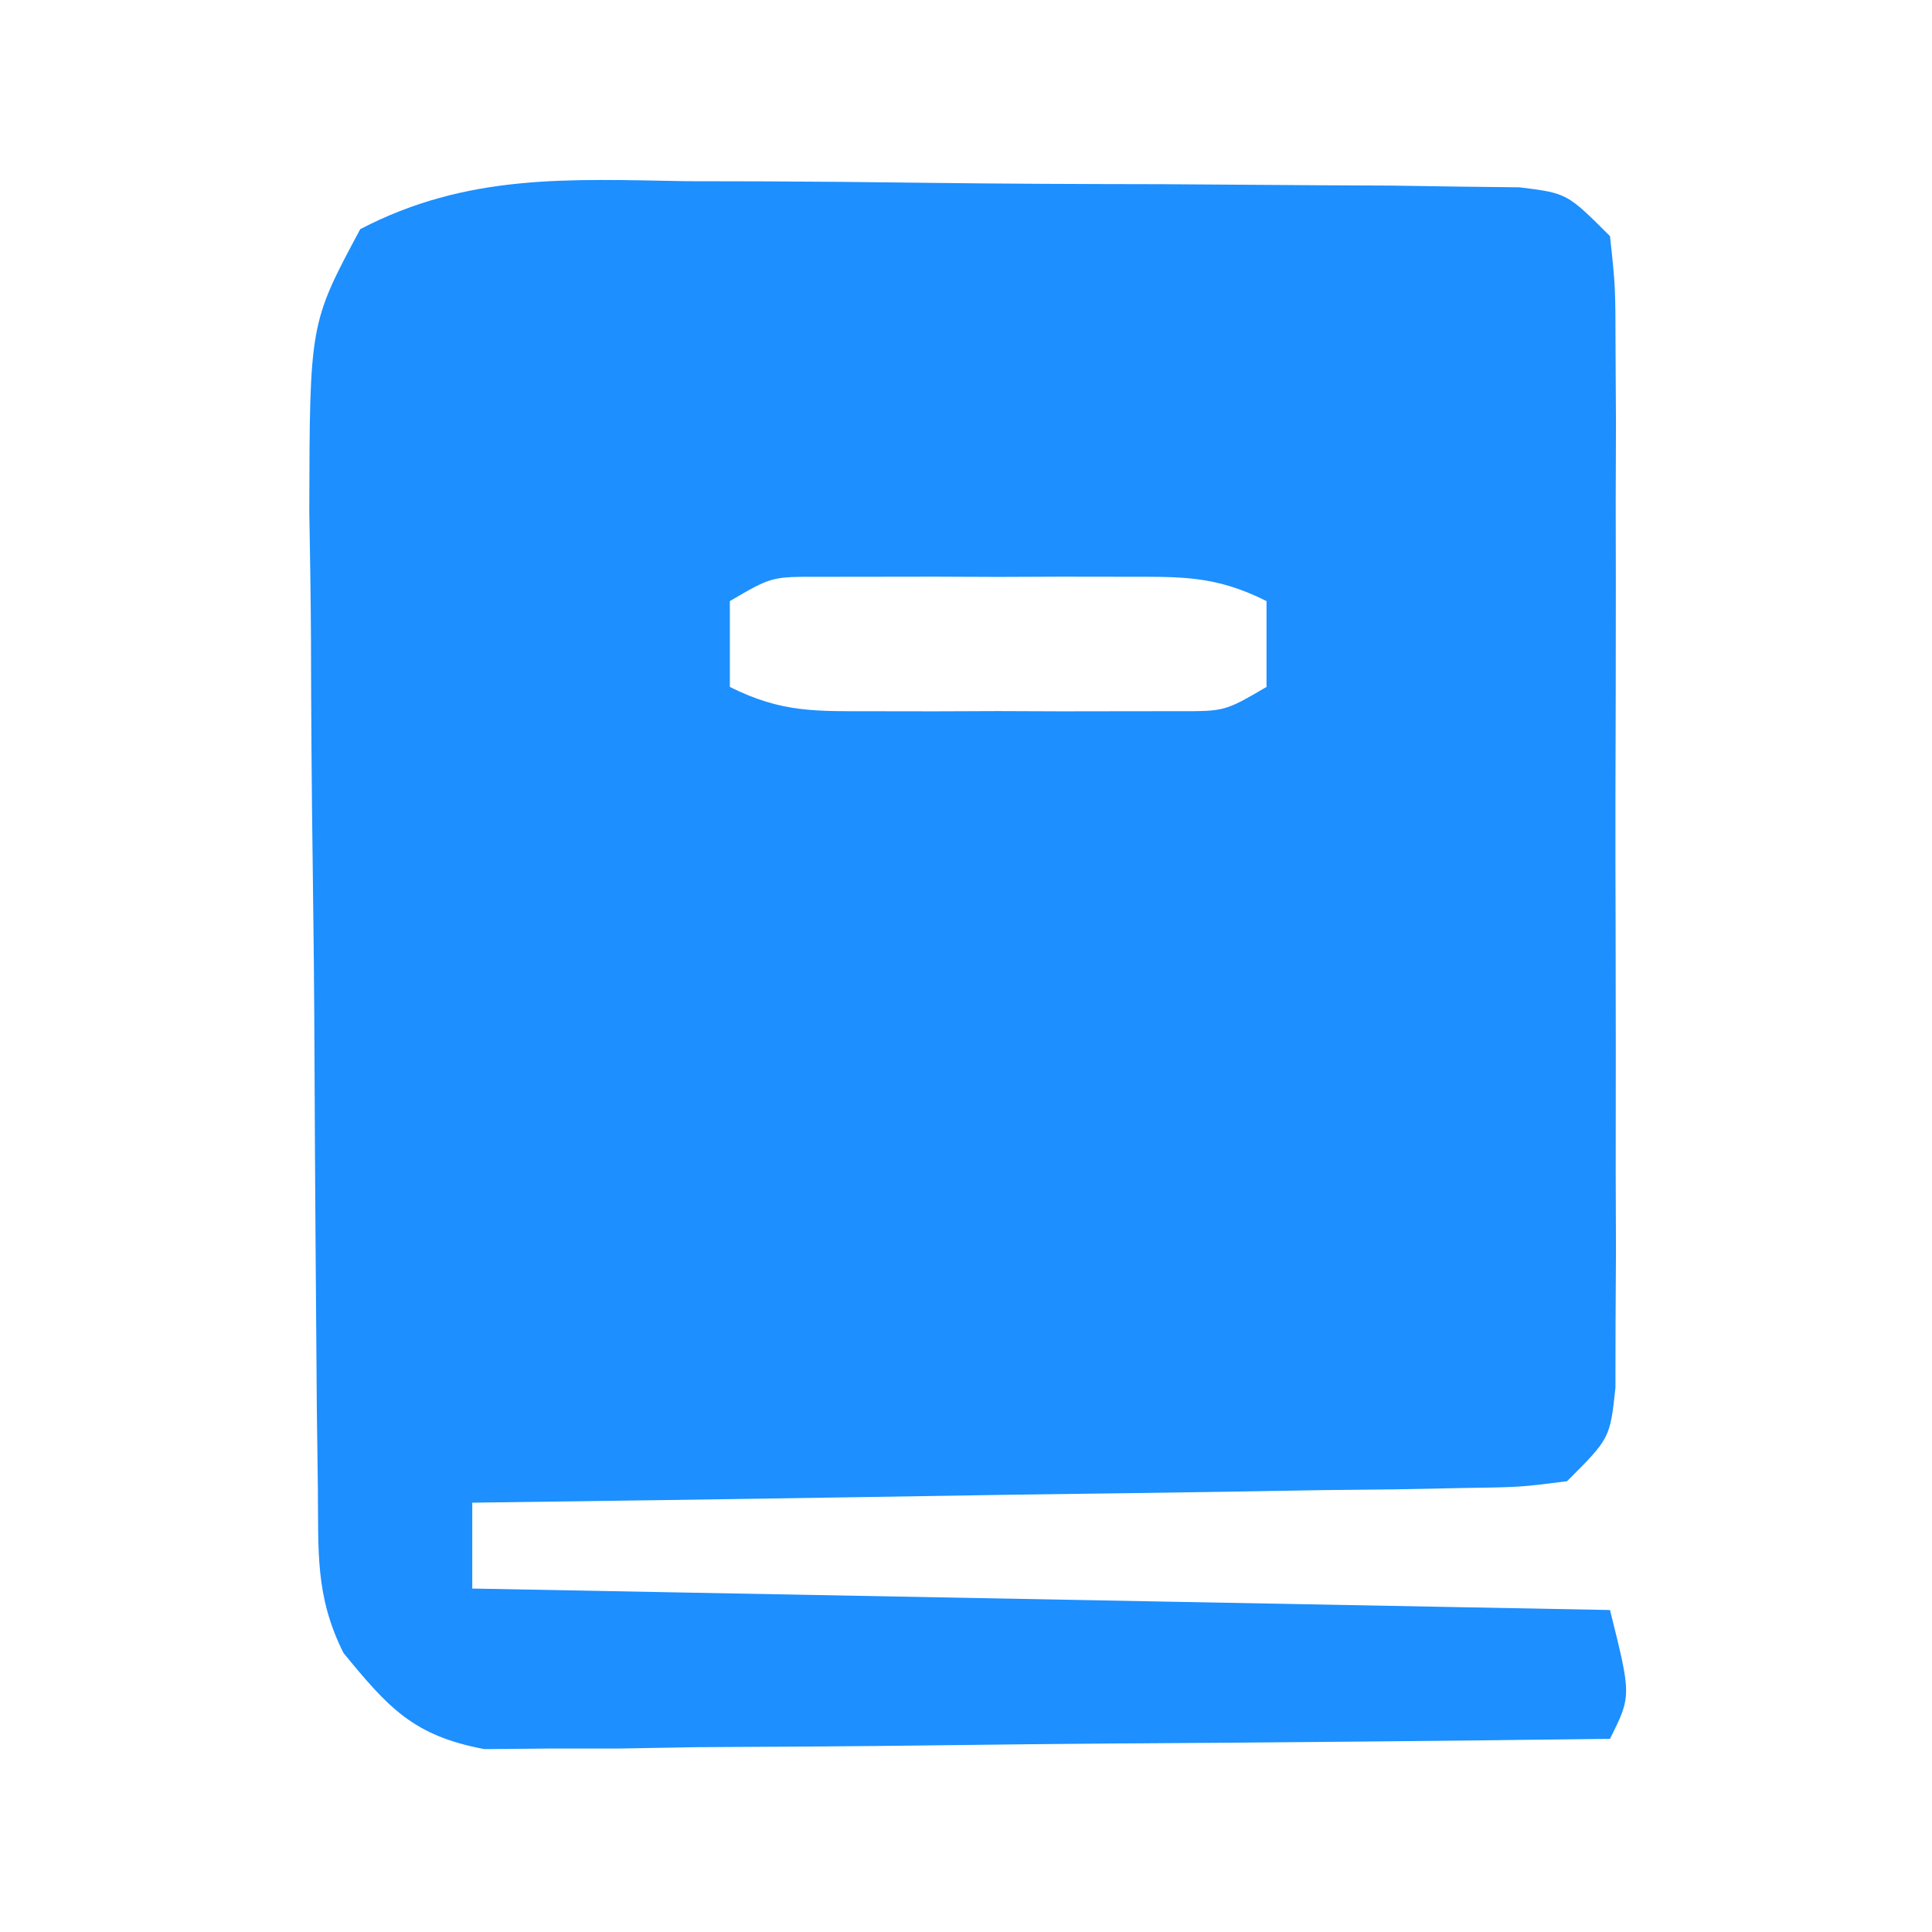
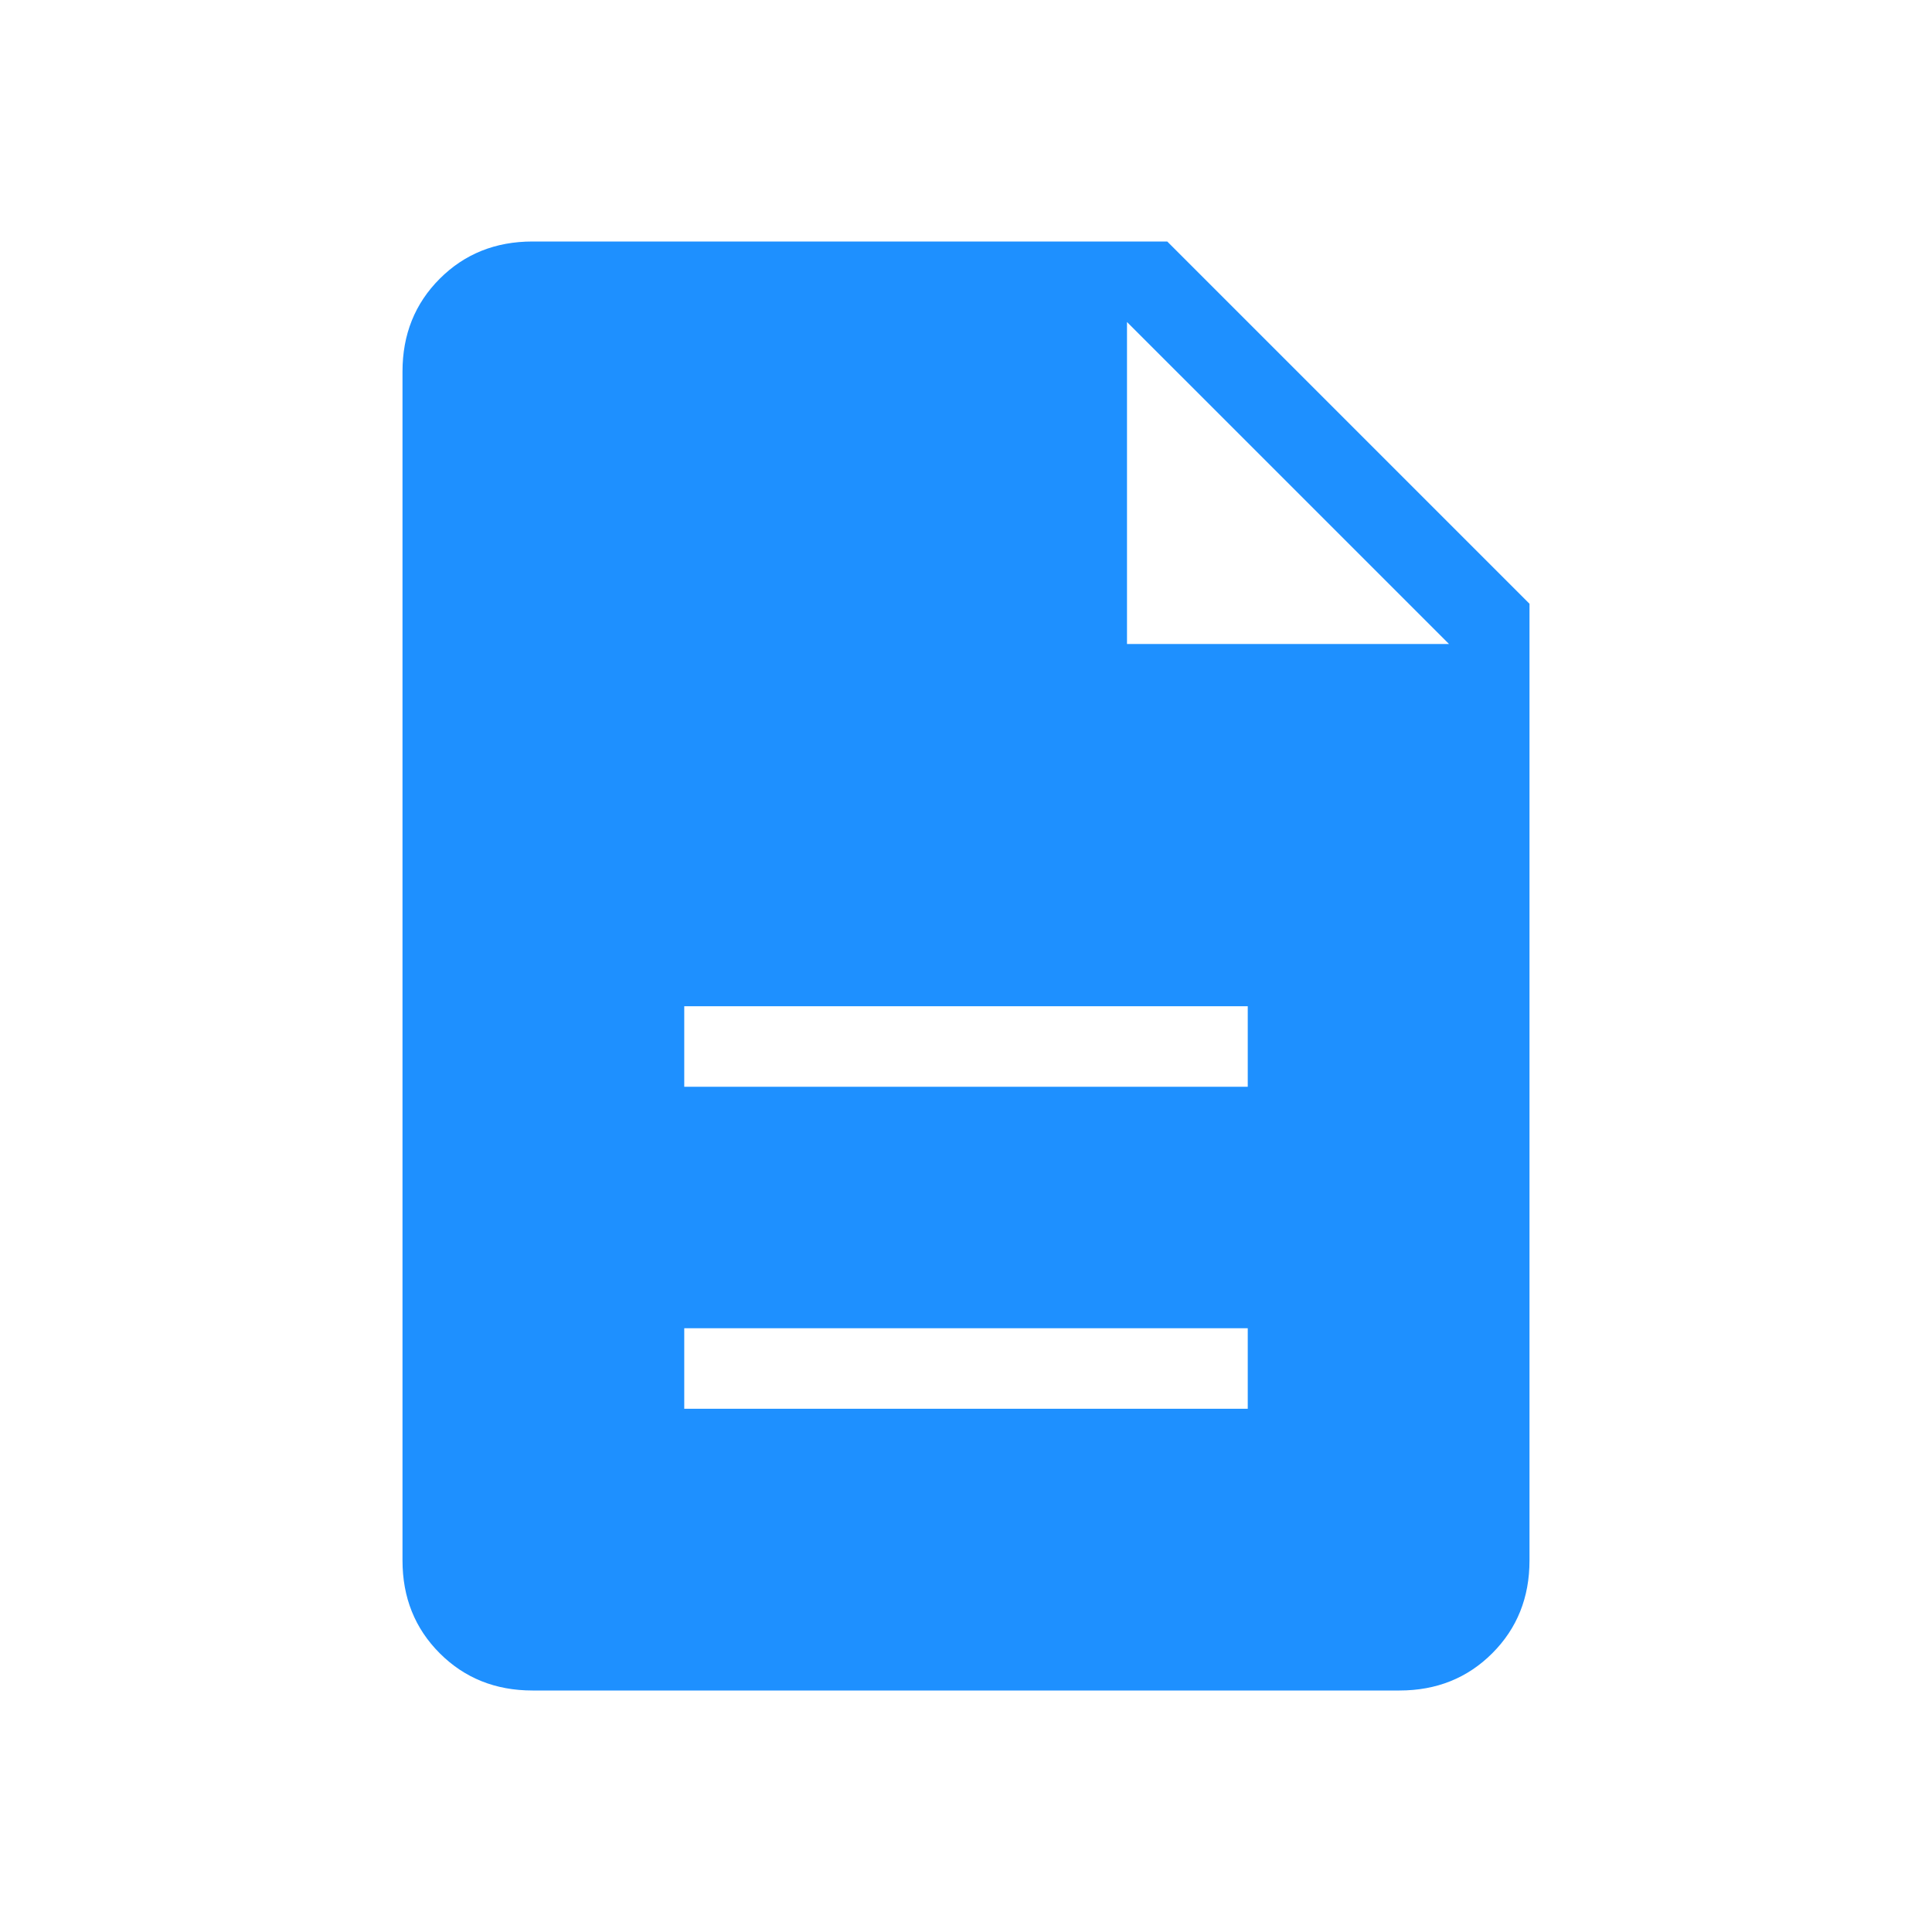
- <svg xmlns="http://www.w3.org/2000/svg" version="1.1" width="90" height="90">
-   <path d="M0 0 C1.165 0.002 2.329 0.005 3.529 0.007 C5.986 0.017 8.443 0.039 10.9 0.072 C14.672 0.121 18.444 0.133 22.217 0.139 C24.603 0.153 26.989 0.169 29.375 0.188 C31.075 0.196 31.075 0.196 32.809 0.204 C33.854 0.22 34.899 0.236 35.975 0.252 C36.897 0.263 37.819 0.273 38.769 0.284 C40.988 0.559 40.988 0.559 42.988 2.559 C43.242 4.912 43.242 4.912 43.247 7.895 C43.253 9.009 43.26 10.124 43.266 11.272 C43.262 12.48 43.258 13.689 43.254 14.934 C43.257 16.787 43.257 16.787 43.26 18.677 C43.261 21.965 43.253 25.252 43.242 28.539 C43.238 30.557 43.242 32.574 43.249 34.592 C43.261 38.456 43.26 42.32 43.254 46.184 C43.258 47.392 43.262 48.6 43.266 49.845 C43.26 50.96 43.254 52.074 43.247 53.223 C43.245 54.207 43.244 55.191 43.242 56.206 C42.988 58.559 42.988 58.559 40.988 60.559 C38.812 60.837 38.812 60.837 36.08 60.877 C35.059 60.897 34.038 60.917 32.986 60.938 C31.881 60.949 30.775 60.961 29.637 60.973 C28.508 60.992 27.378 61.011 26.215 61.031 C22.598 61.091 18.981 61.138 15.363 61.184 C12.915 61.222 10.467 61.261 8.02 61.301 C2.009 61.397 -4.001 61.482 -10.012 61.559 C-10.012 62.879 -10.012 64.199 -10.012 65.559 C7.478 65.889 24.968 66.219 42.988 66.559 C43.988 70.559 43.988 70.559 42.988 72.559 C35.229 72.66 27.469 72.73 19.709 72.778 C17.069 72.798 14.429 72.826 11.789 72.86 C7.996 72.909 4.203 72.932 0.41 72.949 C-1.363 72.98 -1.363 72.98 -3.173 73.012 C-4.274 73.012 -5.375 73.012 -6.509 73.013 C-7.477 73.022 -8.445 73.03 -9.443 73.04 C-12.751 72.42 -13.908 71.125 -16.012 68.559 C-17.348 65.887 -17.168 63.803 -17.205 60.811 C-17.221 59.606 -17.237 58.401 -17.253 57.16 C-17.298 51.647 -17.339 46.134 -17.362 40.62 C-17.375 37.709 -17.403 34.799 -17.444 31.888 C-17.493 28.371 -17.518 24.855 -17.525 21.338 C-17.535 19.35 -17.569 17.362 -17.604 15.374 C-17.583 6.625 -17.583 6.625 -15.23 2.233 C-10.232 -0.367 -5.552 -0.096 0 0 Z M1.988 19.559 C1.988 20.879 1.988 22.199 1.988 23.559 C4.417 24.773 5.995 24.688 8.707 24.691 C10.105 24.693 10.105 24.693 11.531 24.695 C12.507 24.691 13.483 24.688 14.488 24.684 C15.952 24.689 15.952 24.689 17.445 24.695 C18.377 24.694 19.309 24.693 20.27 24.691 C21.126 24.69 21.983 24.689 22.865 24.688 C25.043 24.694 25.043 24.694 26.988 23.559 C26.988 22.239 26.988 20.919 26.988 19.559 C24.559 18.344 22.981 18.429 20.27 18.426 C18.872 18.424 18.872 18.424 17.445 18.422 C15.982 18.428 15.982 18.428 14.488 18.434 C13.512 18.43 12.537 18.426 11.531 18.422 C10.599 18.423 9.667 18.424 8.707 18.426 C7.85 18.427 6.994 18.428 6.111 18.429 C3.933 18.423 3.933 18.423 1.988 19.559 Z " fill="#1D8FFF" transform="translate(32.01172,8.441406)" />
+ <svg xmlns="http://www.w3.org/2000/svg" height="24px" viewBox="0 -960 960 960" width="24px" fill="#1E90FF">
+   <path d="M340-260h280v-40H340v40Zm0-160h280v-40H340v40Zm-75.38 300q-27.62 0-46.12-18.5Q200-157 200-184.62v-590.76q0-27.62 18.5-46.12Q237-840 264.62-840H580l180 180v475.38q0 27.62-18.5 46.12Q723-120 695.38-120H264.62ZM560-640h160L560-800v160Z" />
</svg>
